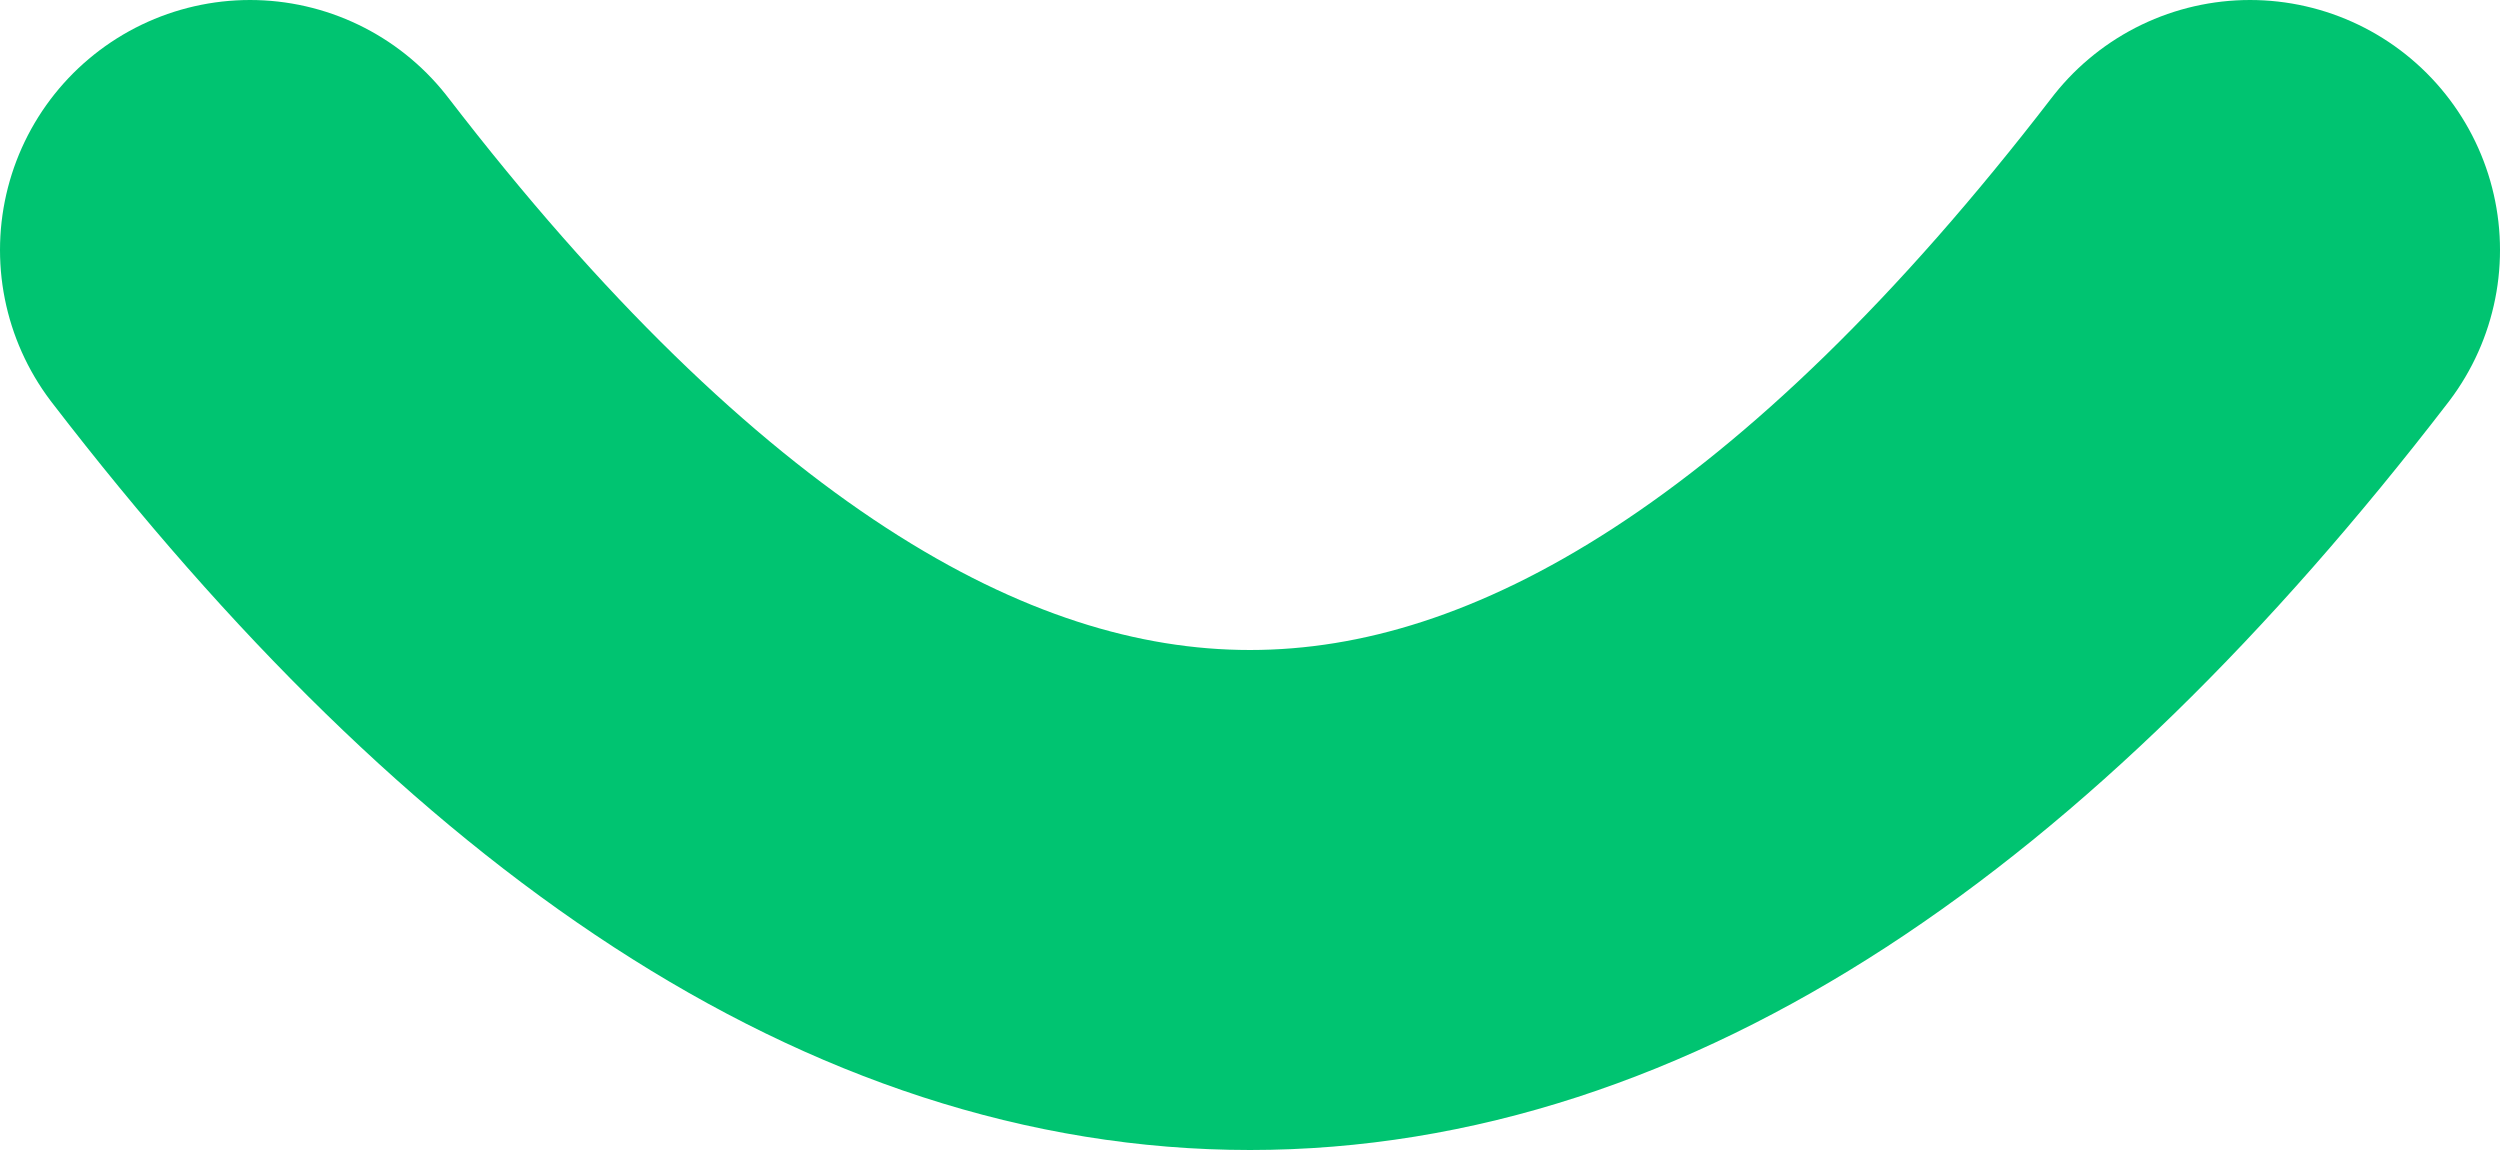
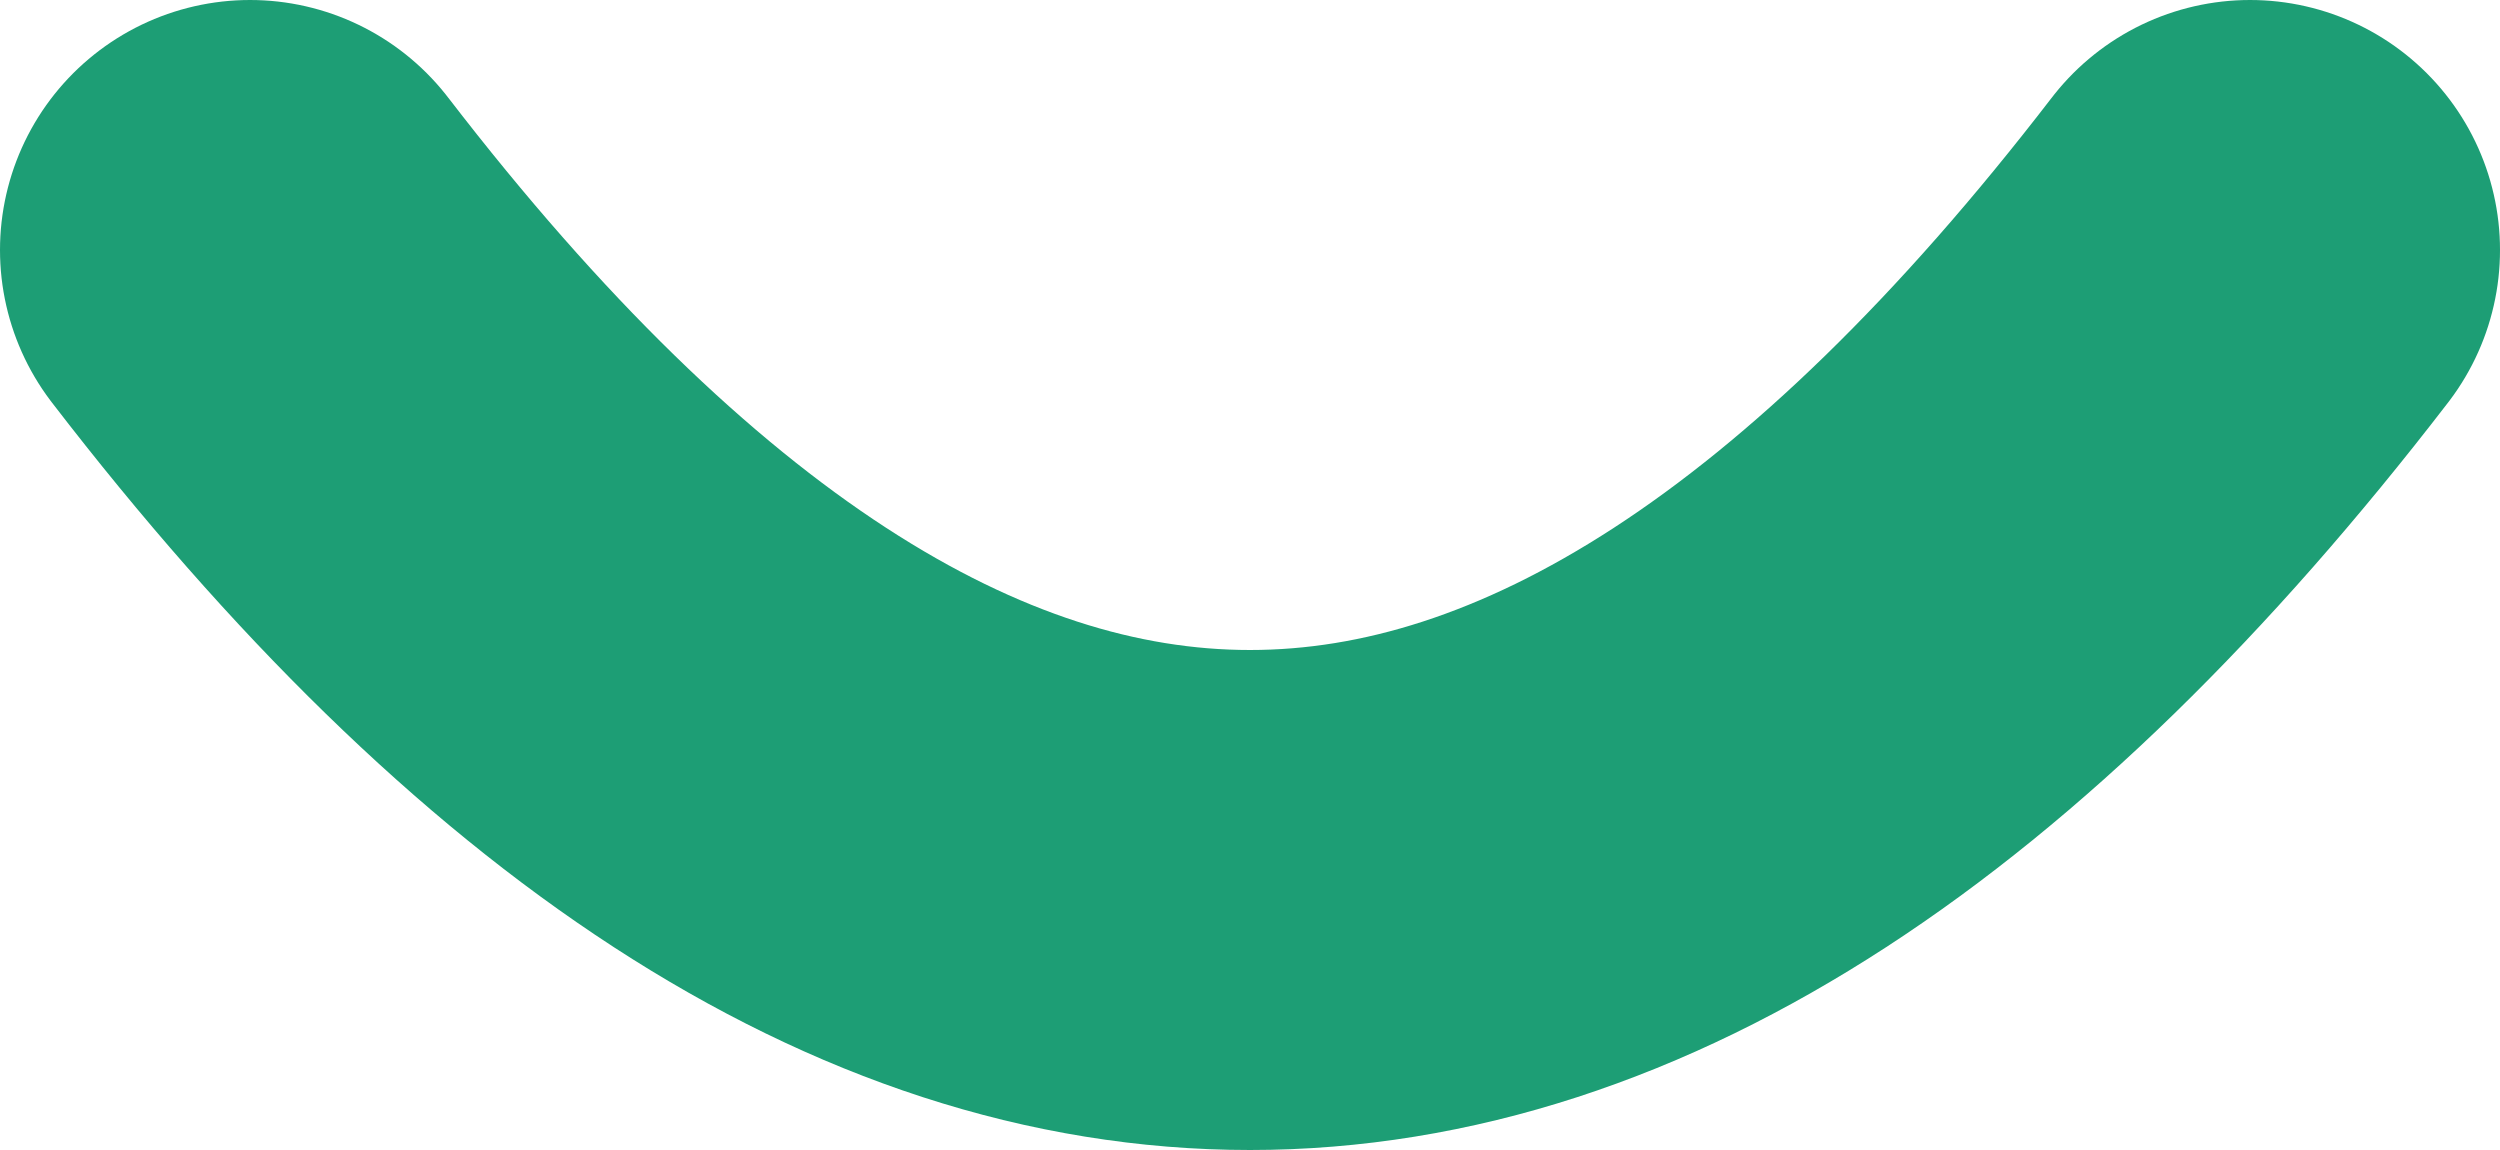
<svg xmlns="http://www.w3.org/2000/svg" viewBox="0 0 100 46" width="100" height="46" role="img" aria-label="Hi_yo">
-   <path d="M10 10Q50 62 90 10" fill="none" stroke="#00C471" stroke-width="20" stroke-linecap="round" />
+   <path d="M10 10Q50 62 90 10" fill="none" stroke="#1D9E75" stroke-width="20" stroke-linecap="round" />
</svg>
